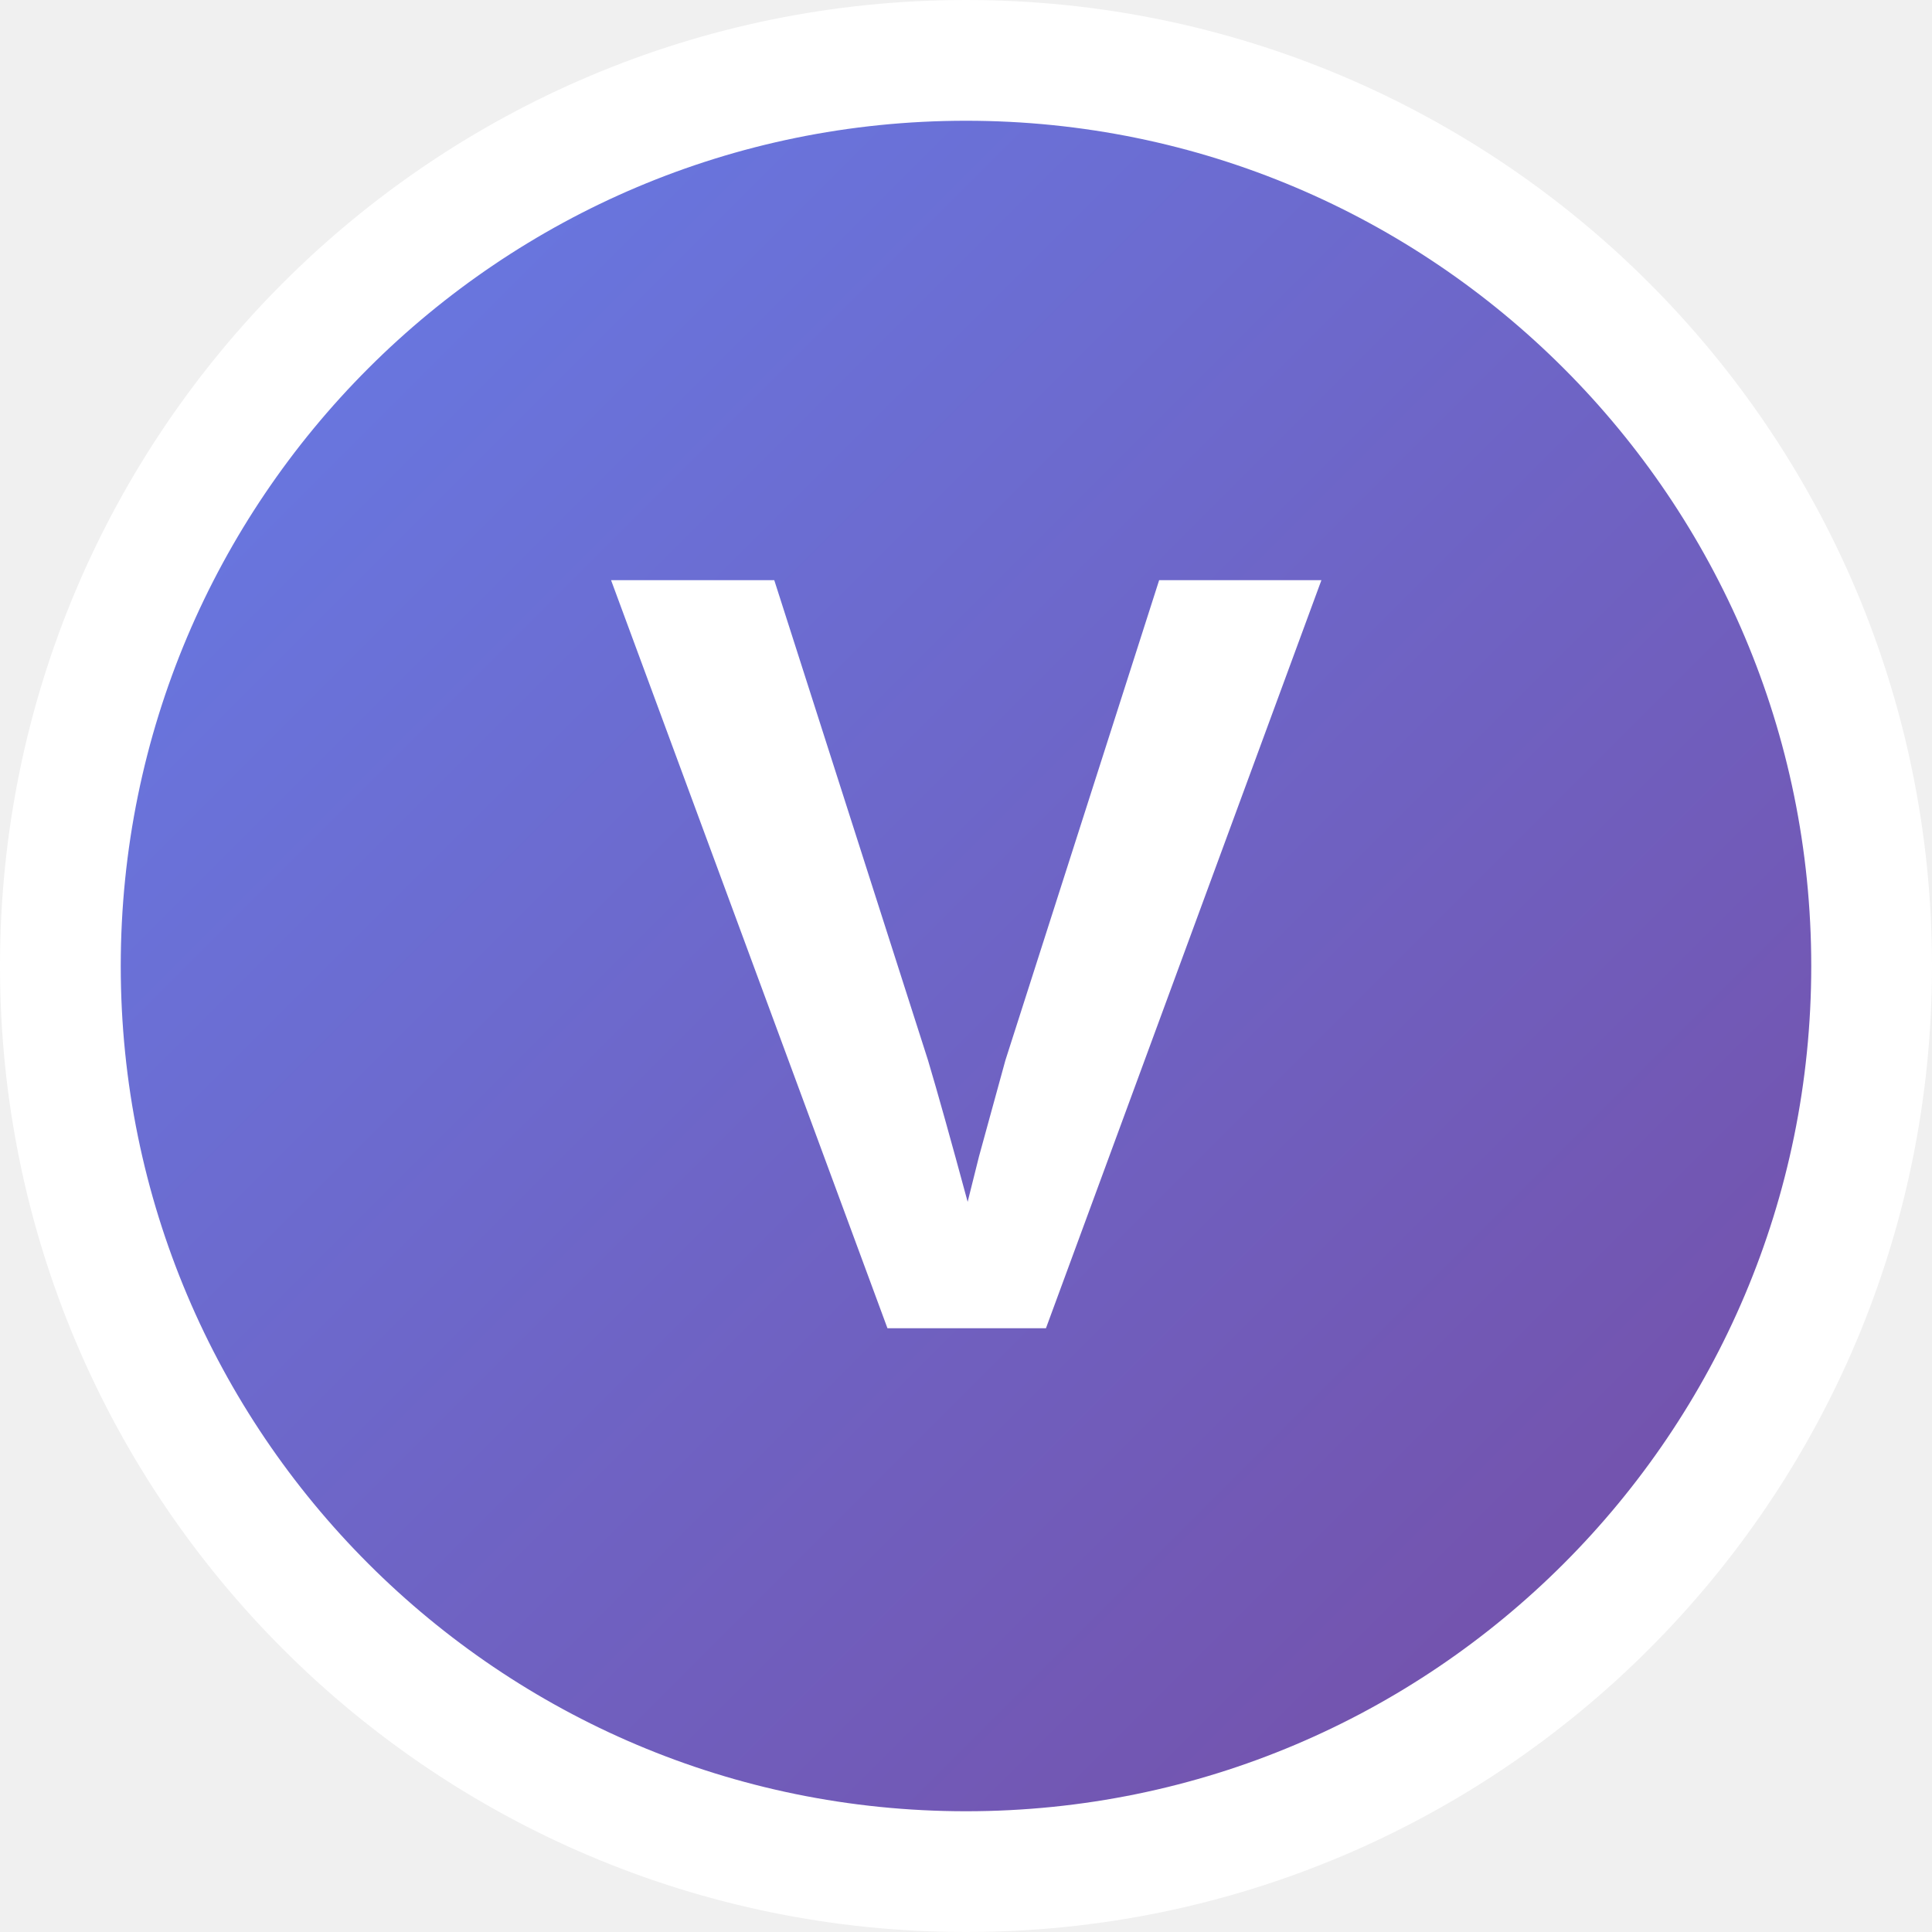
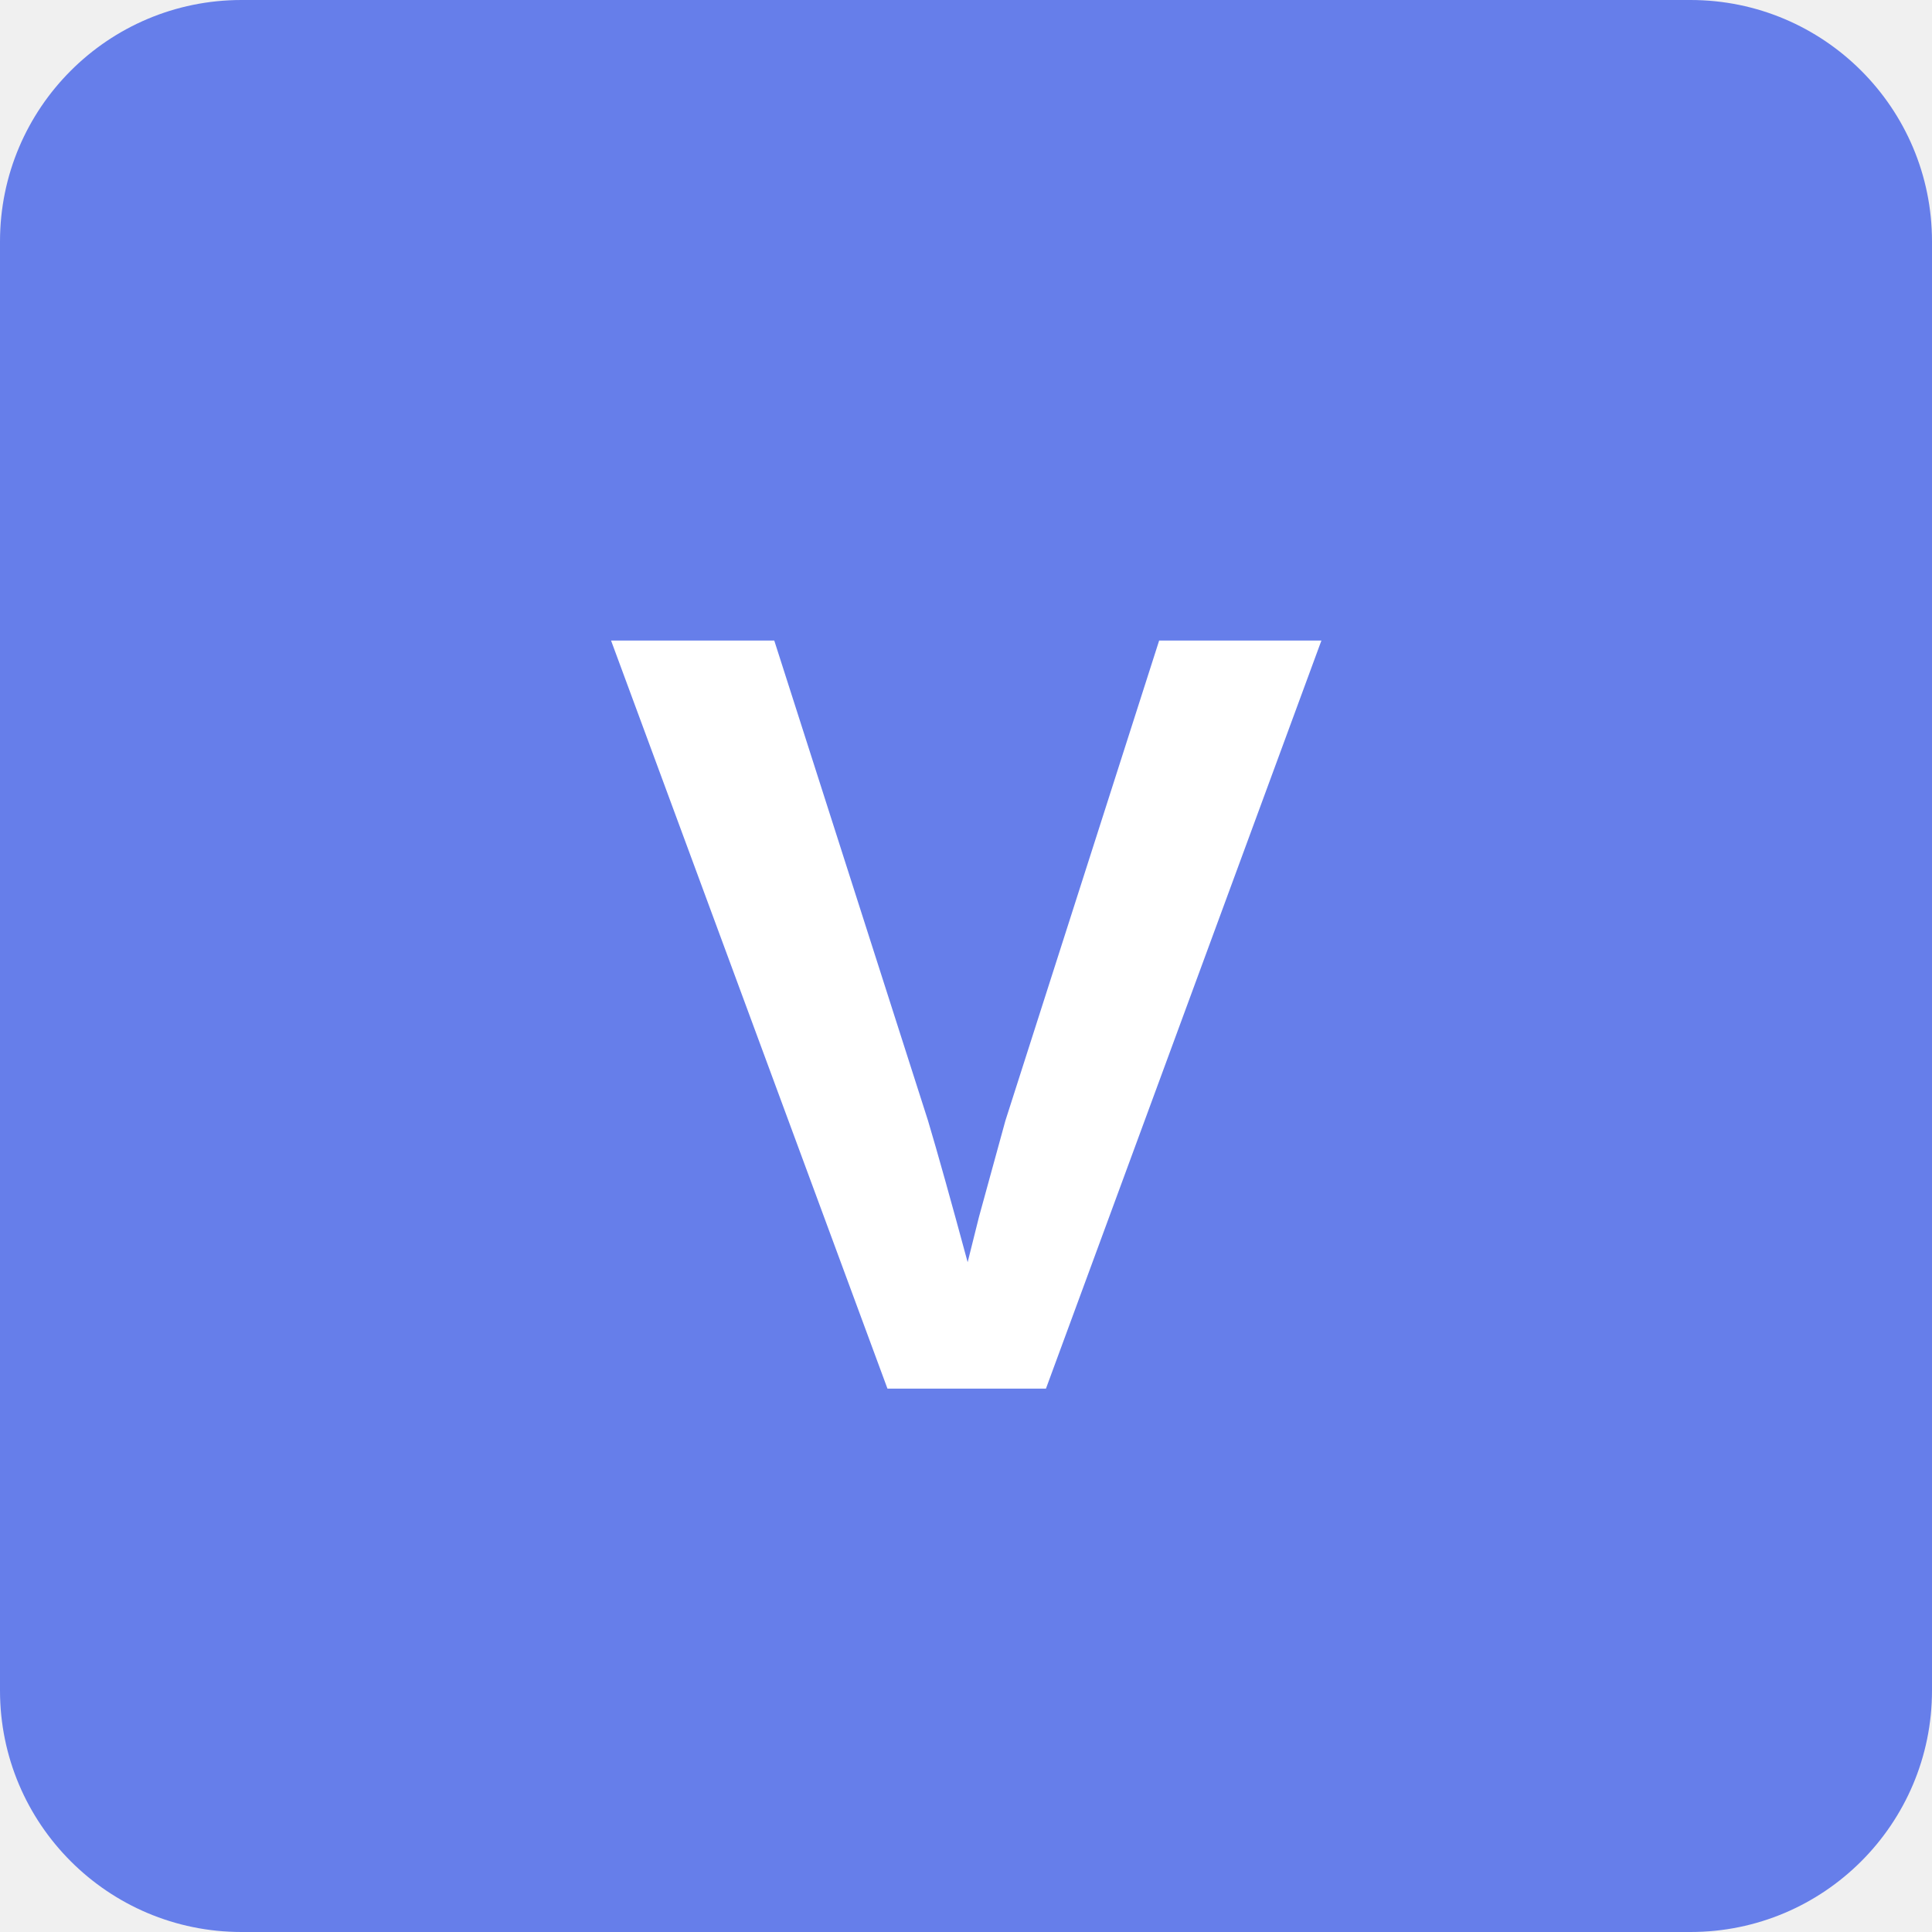
- <svg xmlns="http://www.w3.org/2000/svg" viewBox="0 0 32 32" width="32" height="32">
-   <defs>
-     <linearGradient id="grad1" x1="0%" y1="0%" x2="100%" y2="100%">
-       <stop offset="0%" style="stop-color:#667eea;stop-opacity:1" />
-       <stop offset="100%" style="stop-color:#764ba2;stop-opacity:1" />
-     </linearGradient>
-   </defs>
-   <circle cx="16" cy="16" r="15" fill="url(#grad1)" stroke="#fff" stroke-width="2" />
-   <text x="16" y="22" text-anchor="middle" fill="white" font-family="Arial, sans-serif" font-size="18" font-weight="bold">V</text>
+ <svg xmlns="http://www.w3.org/2000/svg" viewBox="0 0 32 32">
+   <rect width="32" height="32" fill="#667eea" rx="4" />
+   <text x="16" y="23" text-anchor="middle" fill="white" font-family="system-ui, Arial, sans-serif" font-size="18" font-weight="bold">V</text>
</svg>
